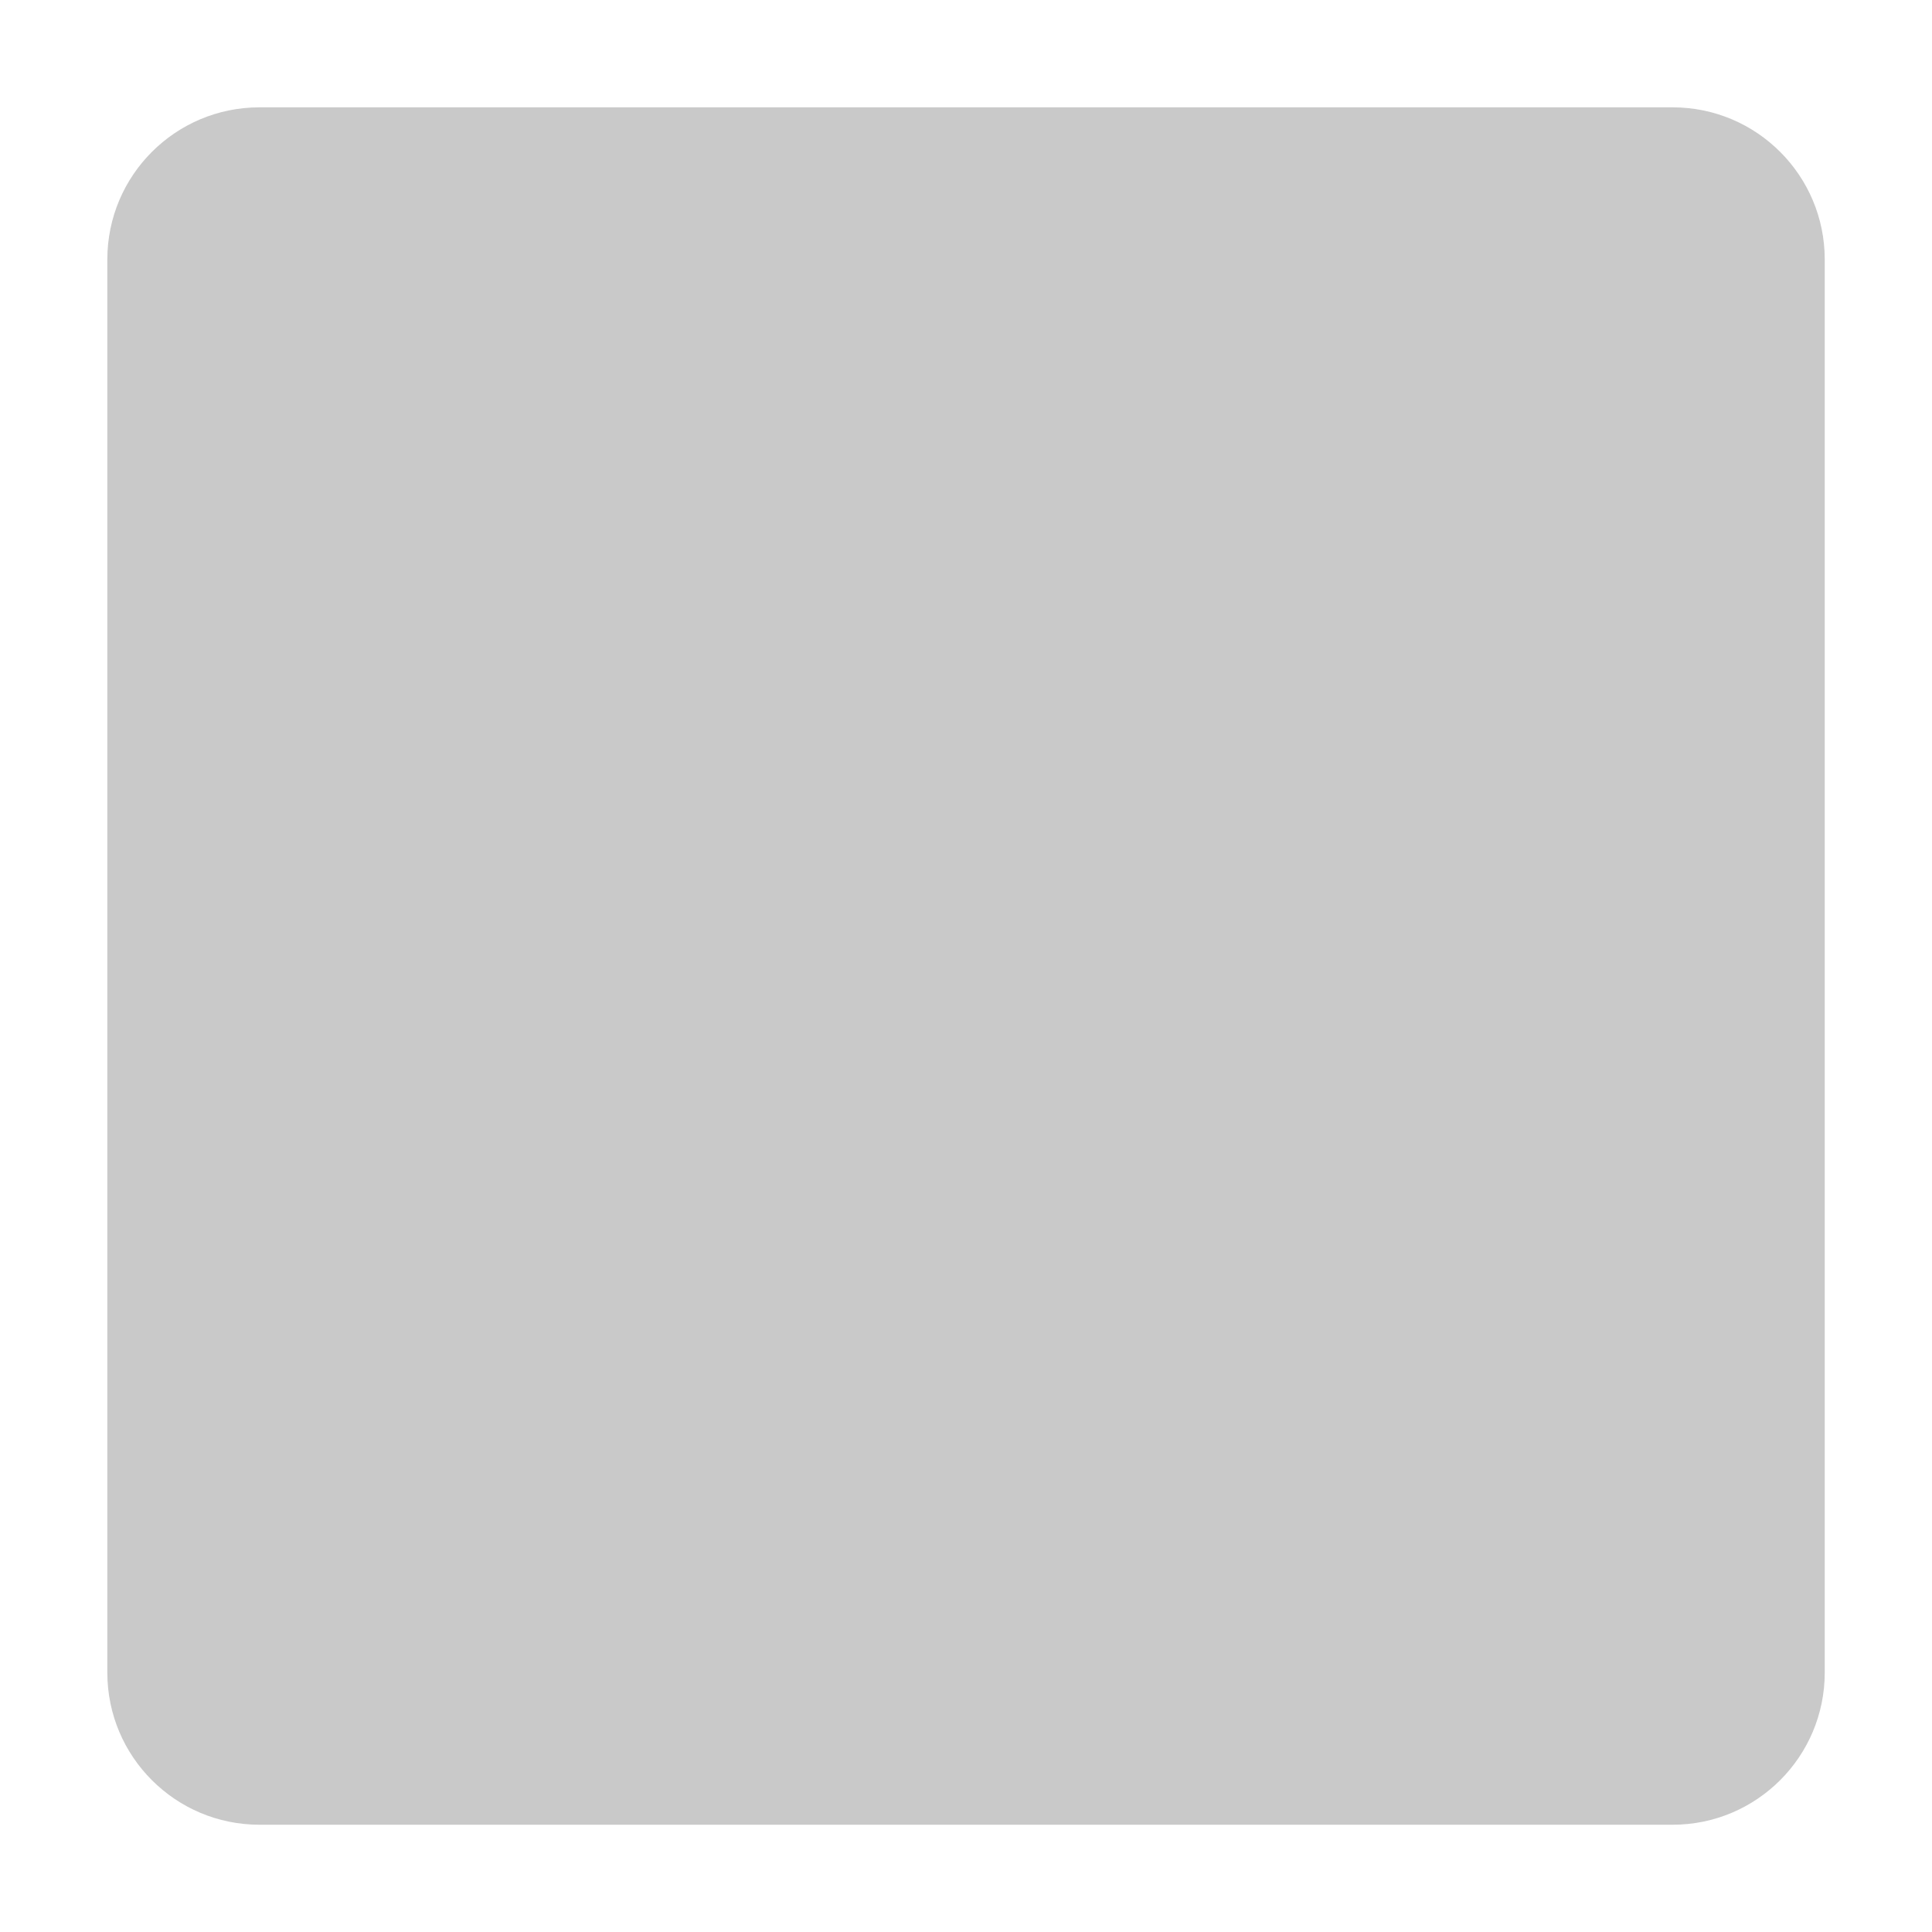
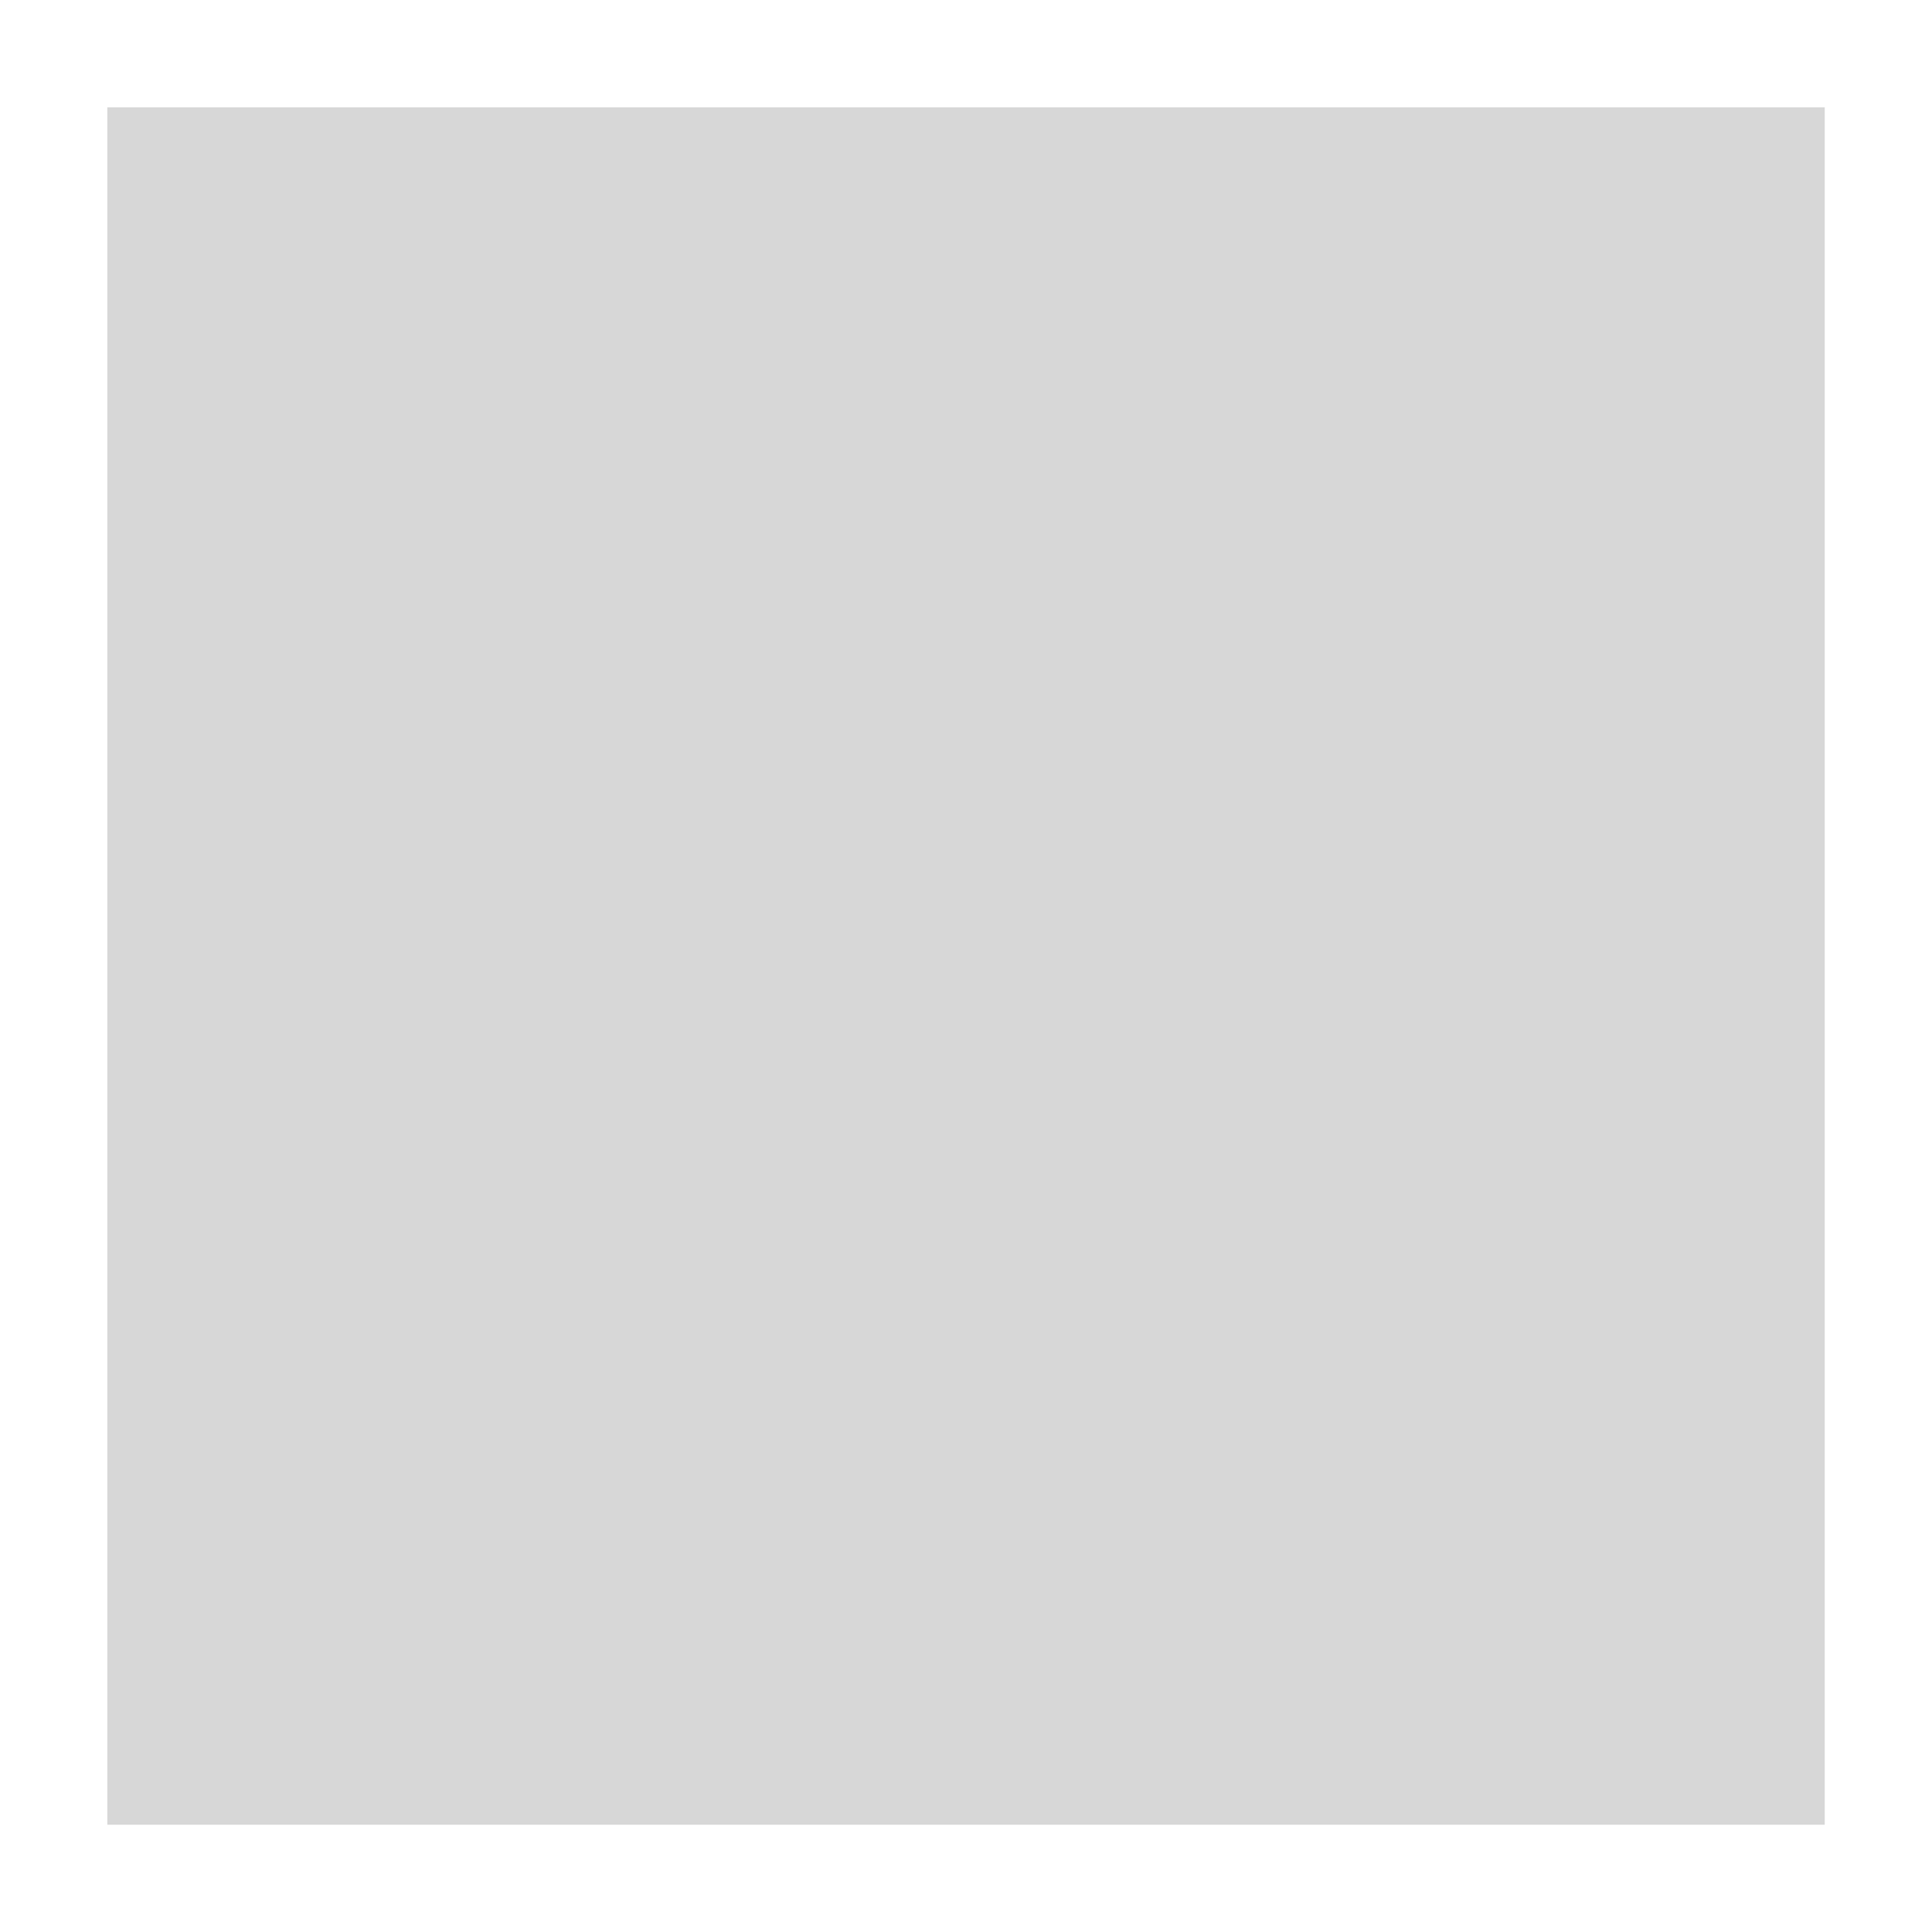
<svg xmlns="http://www.w3.org/2000/svg" width="36" height="36" viewBox="0 0 9.525 9.525" version="1.1" id="svg5">
  <defs id="defs2">
    </defs>
  <g id="layer1">
-     <path style="fill:#999999;fill-opacity:0.527;stroke-width:0.34" id="rect482" width="8.467" height="8.467" x="-5.5511151e-17" y="0" d="m 0.75,0 h 6.967 a 0.75,0.75 45 0 1 0.75,0.75 v 6.967 a 0.75,0.75 135 0 1 -0.75,0.75 H 0.75 A 0.75,0.75 45 0 1 0,7.717 V 0.75 A 0.75,0.75 135 0 1 0.75,0 Z" class="UnoptimicedTransforms" transform="translate(0.5291666,0.5291666)" />
+     <path style="fill:#b3b3b3;fill-opacity:0.527;stroke-width:0.34" id="rect482" width="8.467" height="8.467" x="-5.5511151e-17" y="0" d="M 0,0 H 8.467 V 8.467 H 0 Z" class="UnoptimicedTransforms" transform="translate(0.5291666,0.5291666)" />
  </g>
</svg>
